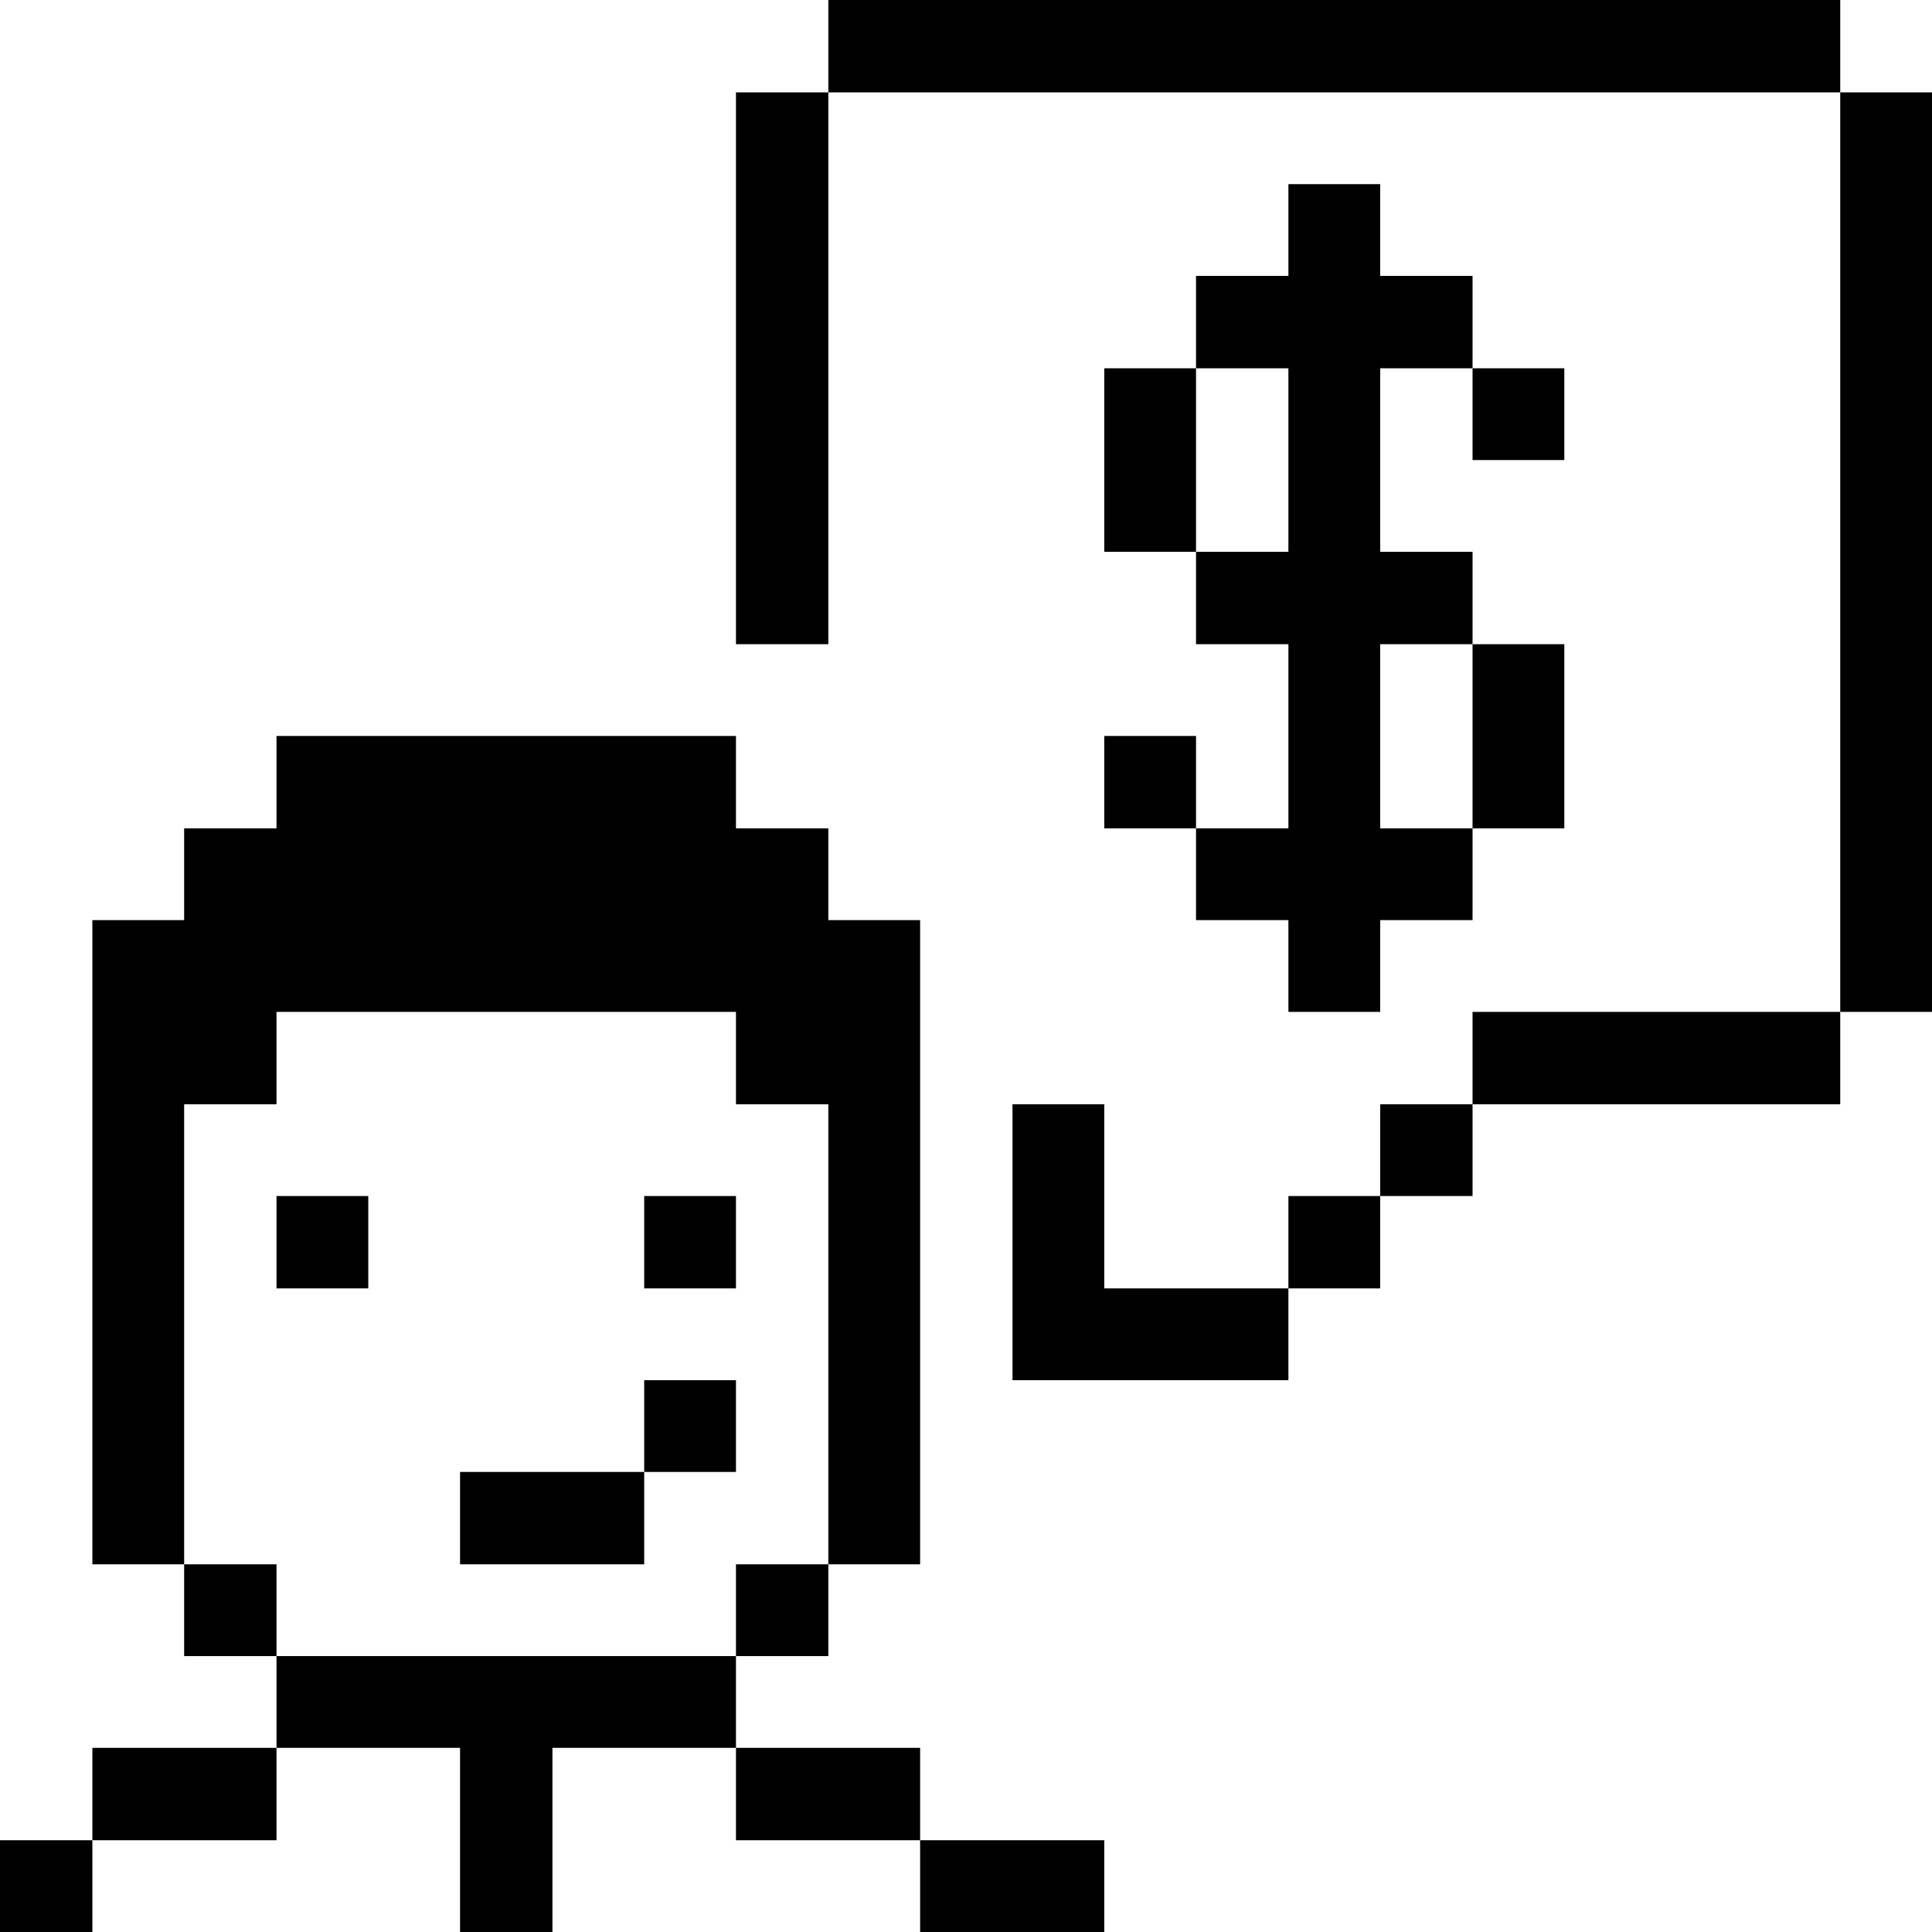
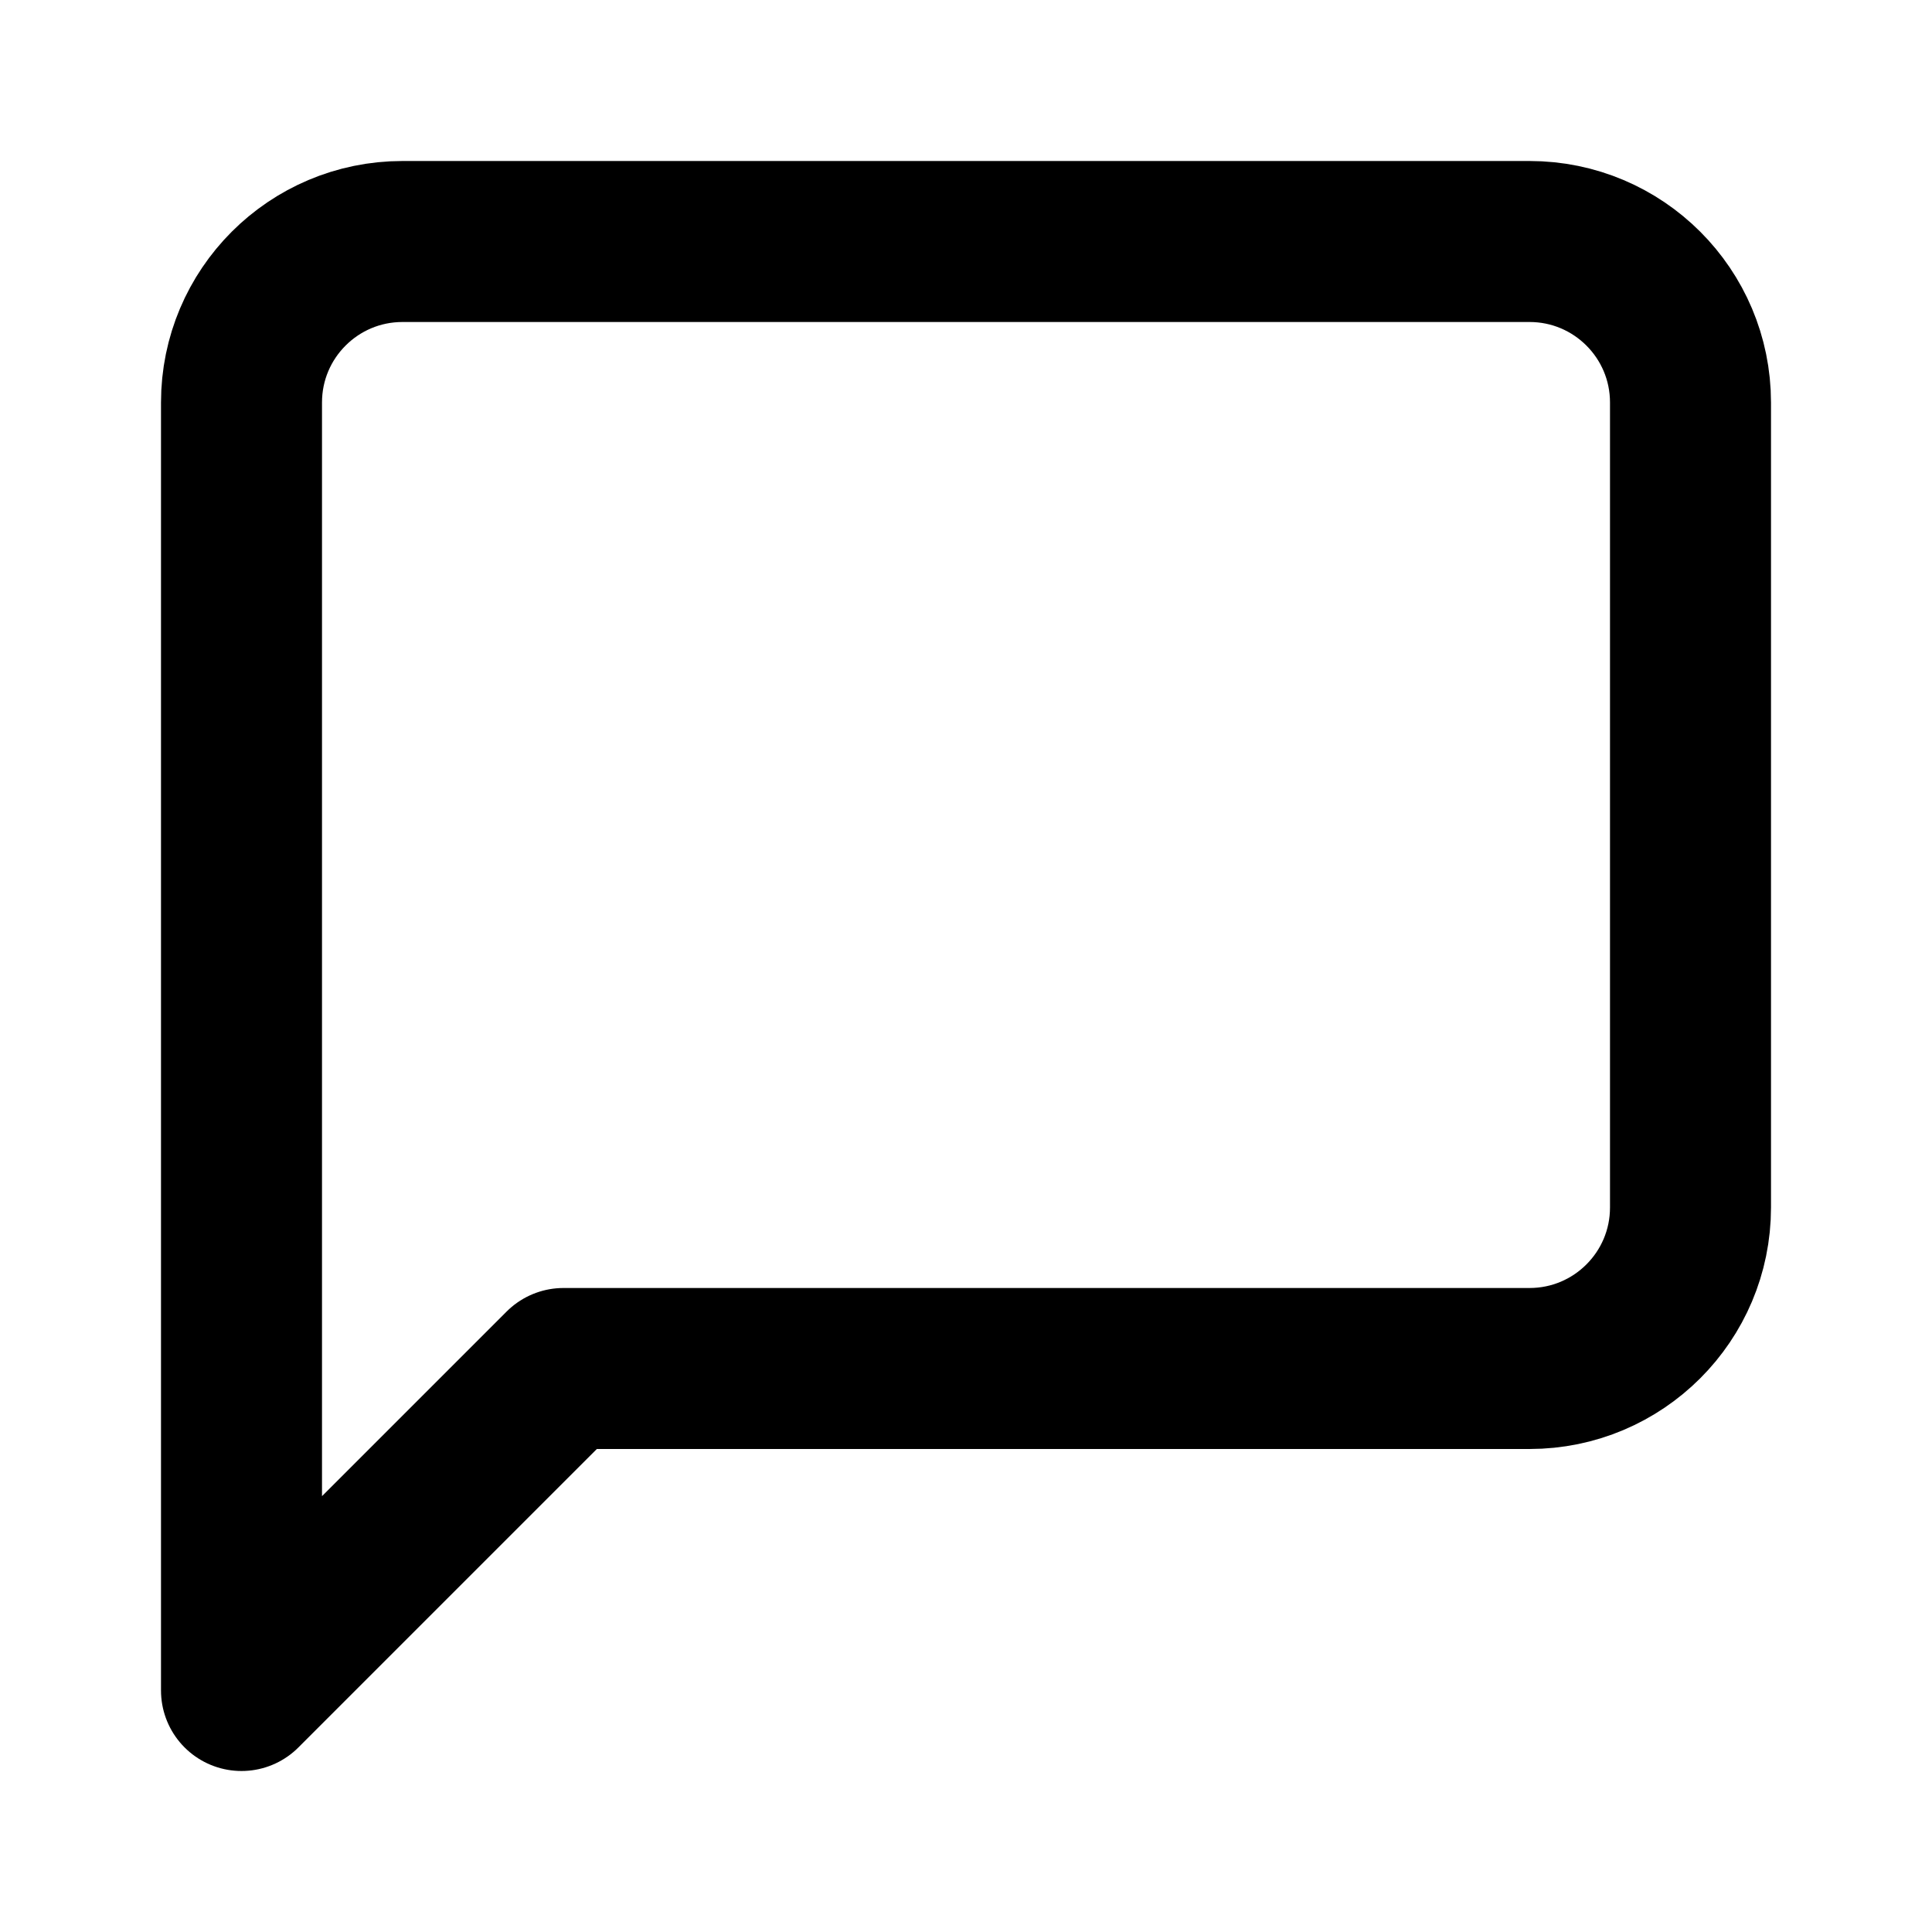
- <svg xmlns="http://www.w3.org/2000/svg" viewBox="0 0 32 32" id="Business-Products-Cash-User-Man-Message--Streamline-Pixel">
-   <g>
-     <path d="M30.48 1.53H32v15.23h-1.52Z" fill="#000000" stroke-width="1" />
-     <path d="M13.72 0h16.76v1.53H13.72Z" fill="#000000" stroke-width="1" />
-     <path d="M24.39 16.76h6.09v1.53h-6.09Z" fill="#000000" stroke-width="1" />
-     <path d="M24.39 10.67h1.52v3.05h-1.52Z" fill="#000000" stroke-width="1" />
-     <path d="M24.39 6.1h1.52v1.52h-1.52Z" fill="#000000" stroke-width="1" />
-     <path d="M22.86 18.29h1.53v1.52h-1.53Z" fill="#000000" stroke-width="1" />
-     <path d="M21.34 19.81h1.52v1.53h-1.52Z" fill="#000000" stroke-width="1" />
-     <path d="m21.34 15.24 0 1.52 1.52 0 0 -1.52 1.53 0 0 -1.52 -1.53 0 0 -3.05 1.53 0 0 -1.53 -1.53 0 0 -3.04 1.53 0 0 -1.53 -1.53 0 0 -1.52 -1.52 0 0 1.52 -1.53 0 0 1.53 1.53 0 0 3.04 -1.53 0 0 1.53 1.53 0 0 3.05 -1.53 0 0 1.52 1.53 0z" fill="#000000" stroke-width="1" />
-     <path d="m18.29 18.29 -1.52 0 0 4.57 4.57 0 0 -1.52 -3.05 0 0 -3.05z" fill="#000000" stroke-width="1" />
-     <path d="M18.29 12.19h1.52v1.53h-1.52Z" fill="#000000" stroke-width="1" />
-     <path d="M18.29 6.1h1.52v3.04h-1.52Z" fill="#000000" stroke-width="1" />
-     <path d="M15.24 30.48h3.05V32h-3.05Z" fill="#000000" stroke-width="1" />
-     <path d="M12.19 28.95h3.05v1.53h-3.05Z" fill="#000000" stroke-width="1" />
-     <path d="M12.19 25.91h1.53v1.52h-1.53Z" fill="#000000" stroke-width="1" />
-     <path d="M12.19 1.53h1.53v9.14h-1.53Z" fill="#000000" stroke-width="1" />
-     <path d="m4.58 27.43 0 1.52 3.04 0 0 3.05 1.53 0 0 -3.05 3.04 0 0 -1.52 -7.61 0z" fill="#000000" stroke-width="1" />
-     <path d="M10.67 22.86h1.52v1.52h-1.52Z" fill="#000000" stroke-width="1" />
-     <path d="M10.67 19.81h1.52v1.53h-1.52Z" fill="#000000" stroke-width="1" />
-     <path d="M7.62 24.38h3.05v1.53H7.62Z" fill="#000000" stroke-width="1" />
-     <path d="M4.58 19.81H6.1v1.53H4.58Z" fill="#000000" stroke-width="1" />
-     <path d="M3.05 25.91h1.53v1.52H3.05Z" fill="#000000" stroke-width="1" />
-     <path d="M1.53 28.95h3.05v1.53H1.53Z" fill="#000000" stroke-width="1" />
-     <path d="m3.05 18.29 1.53 0 0 -1.53 7.61 0 0 1.53 1.53 0 0 7.62 1.52 0 0 -10.67 -1.52 0 0 -1.52 -1.53 0 0 -1.53 -7.61 0 0 1.53 -1.53 0 0 1.52 -1.52 0 0 10.67 1.52 0 0 -7.62z" fill="#000000" stroke-width="1" />
-     <path d="M0 30.48h1.53V32H0Z" fill="#000000" stroke-width="1" />
-   </g>
+ <svg xmlns="http://www.w3.org/2000/svg" viewBox="0 0 24 24" fill="none" stroke="currentColor" stroke-width="2" stroke-linecap="round" stroke-linejoin="round">
+   <path d="M21 15a2 2 0 0 1-2 2H7l-4 4V5a2 2 0 0 1 2-2h14a2 2 0 0 1 2 2z" />
</svg>
